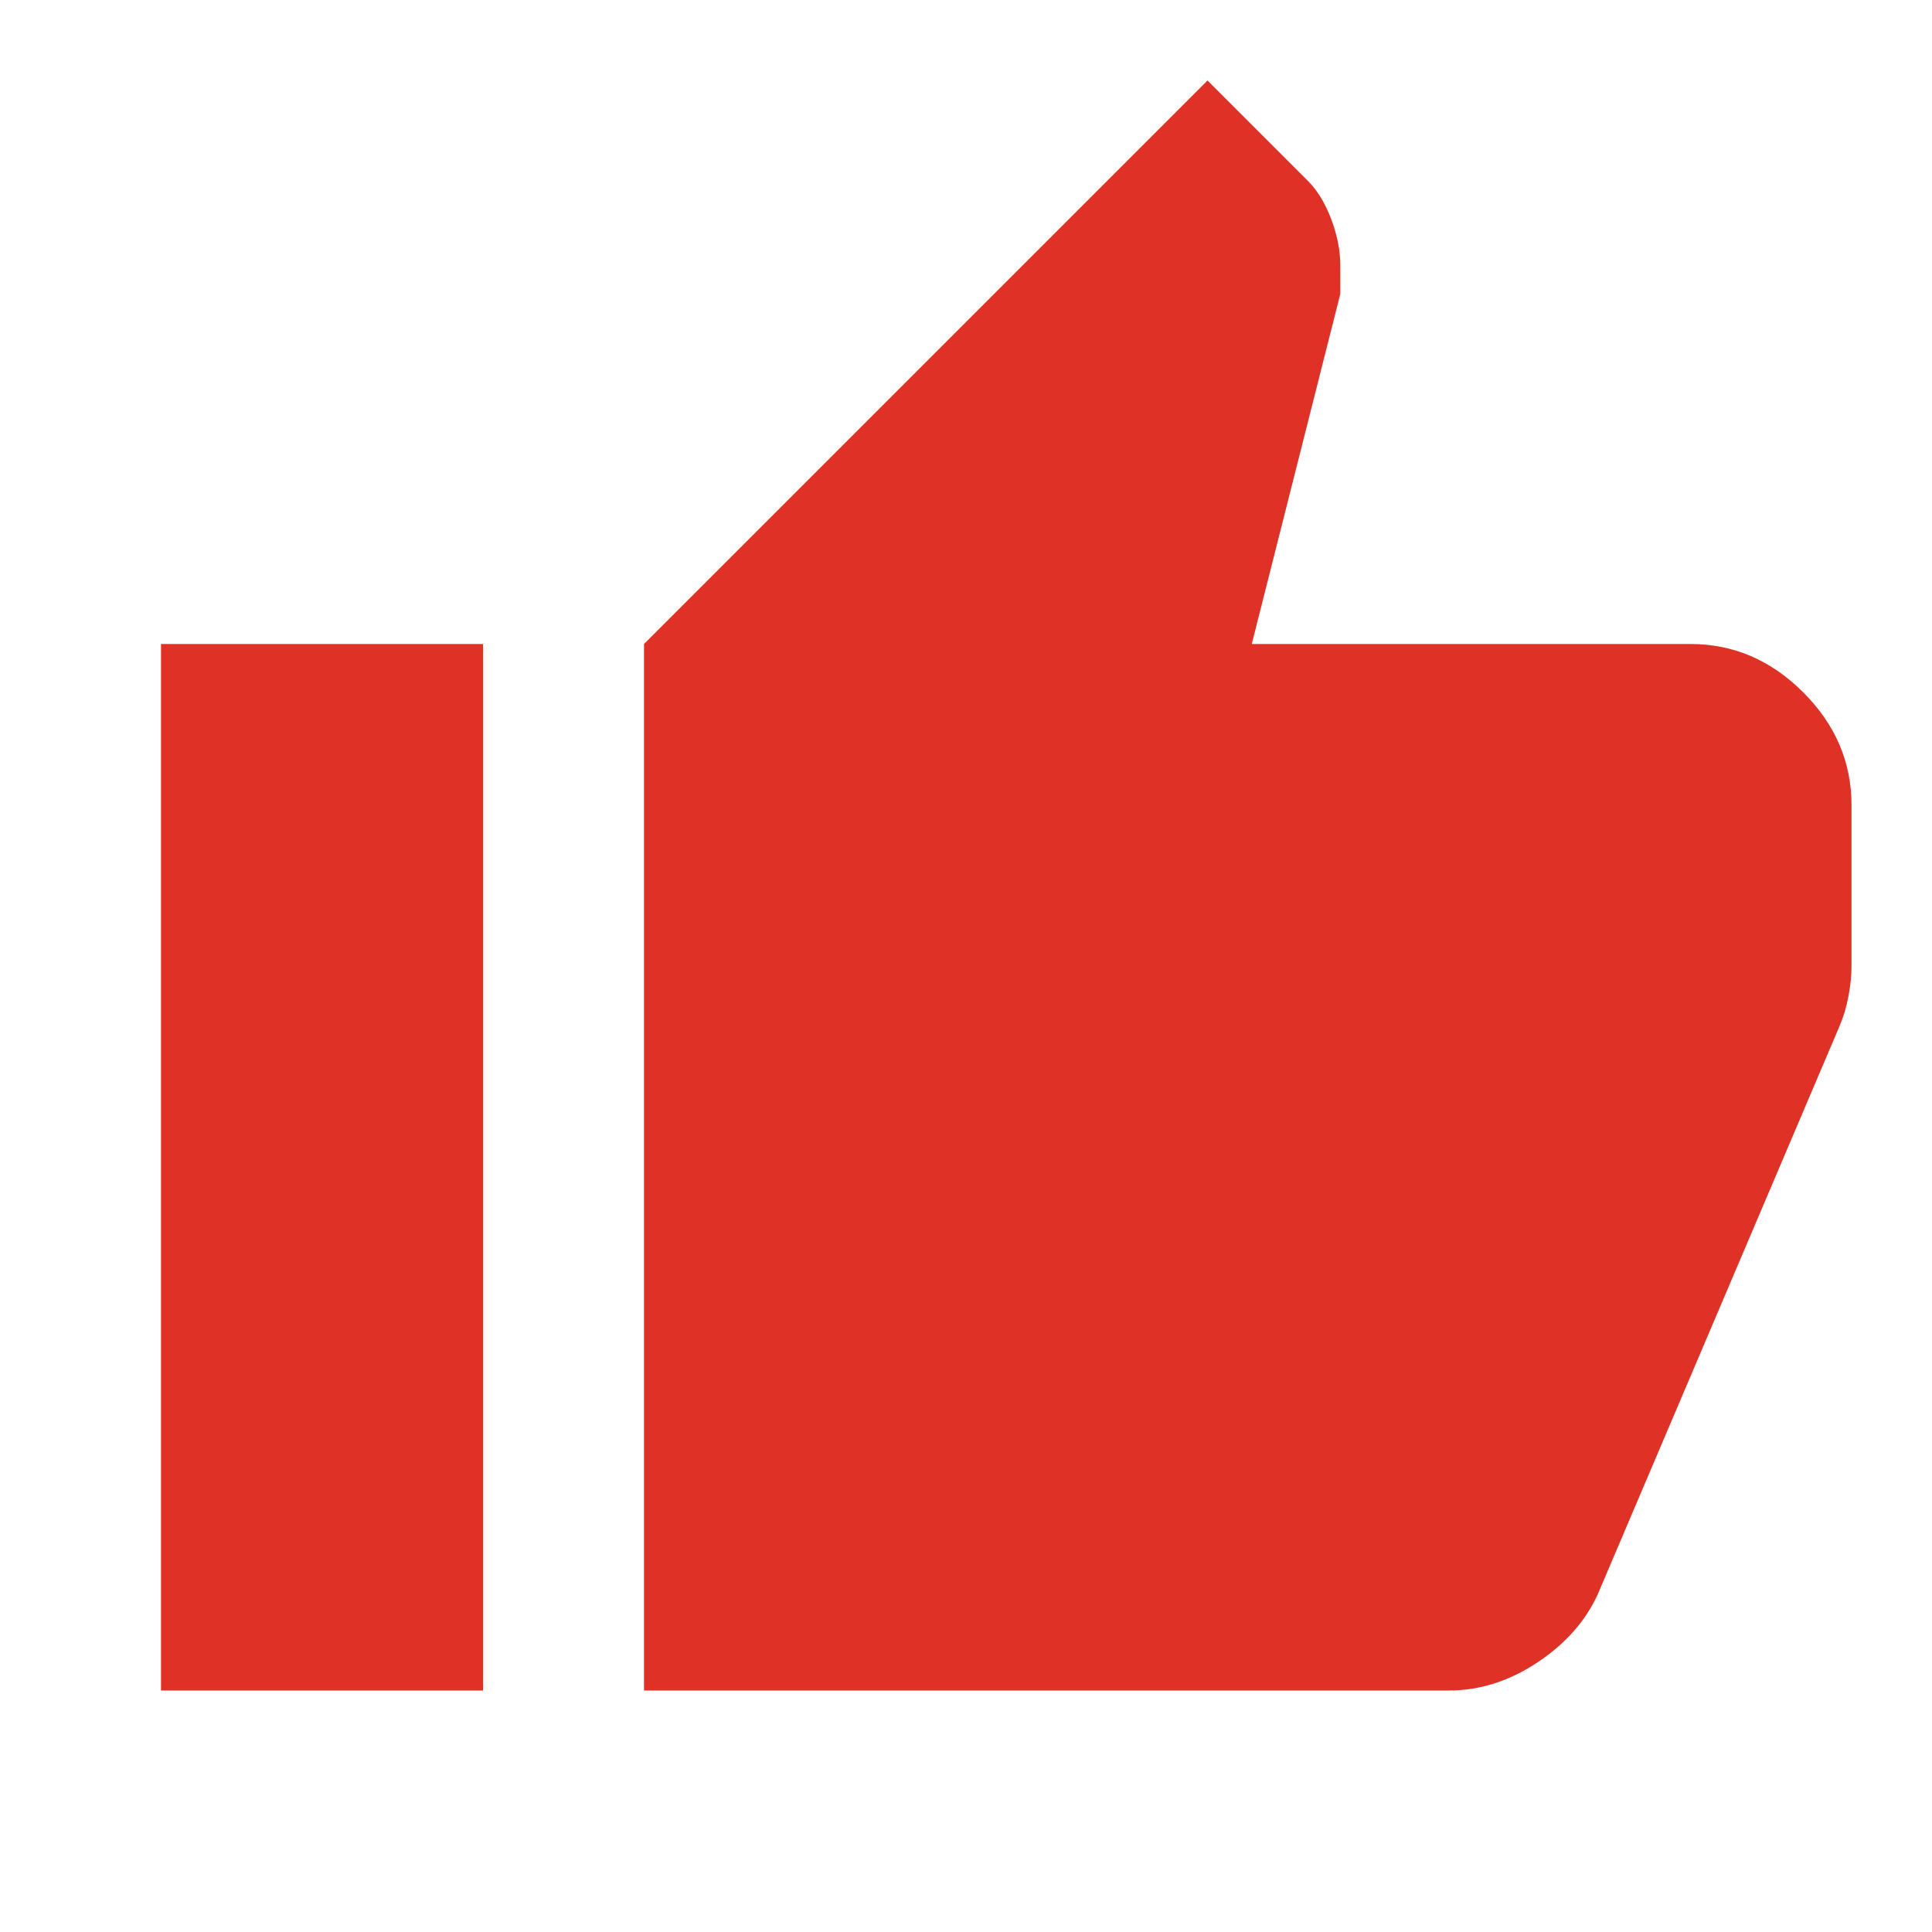
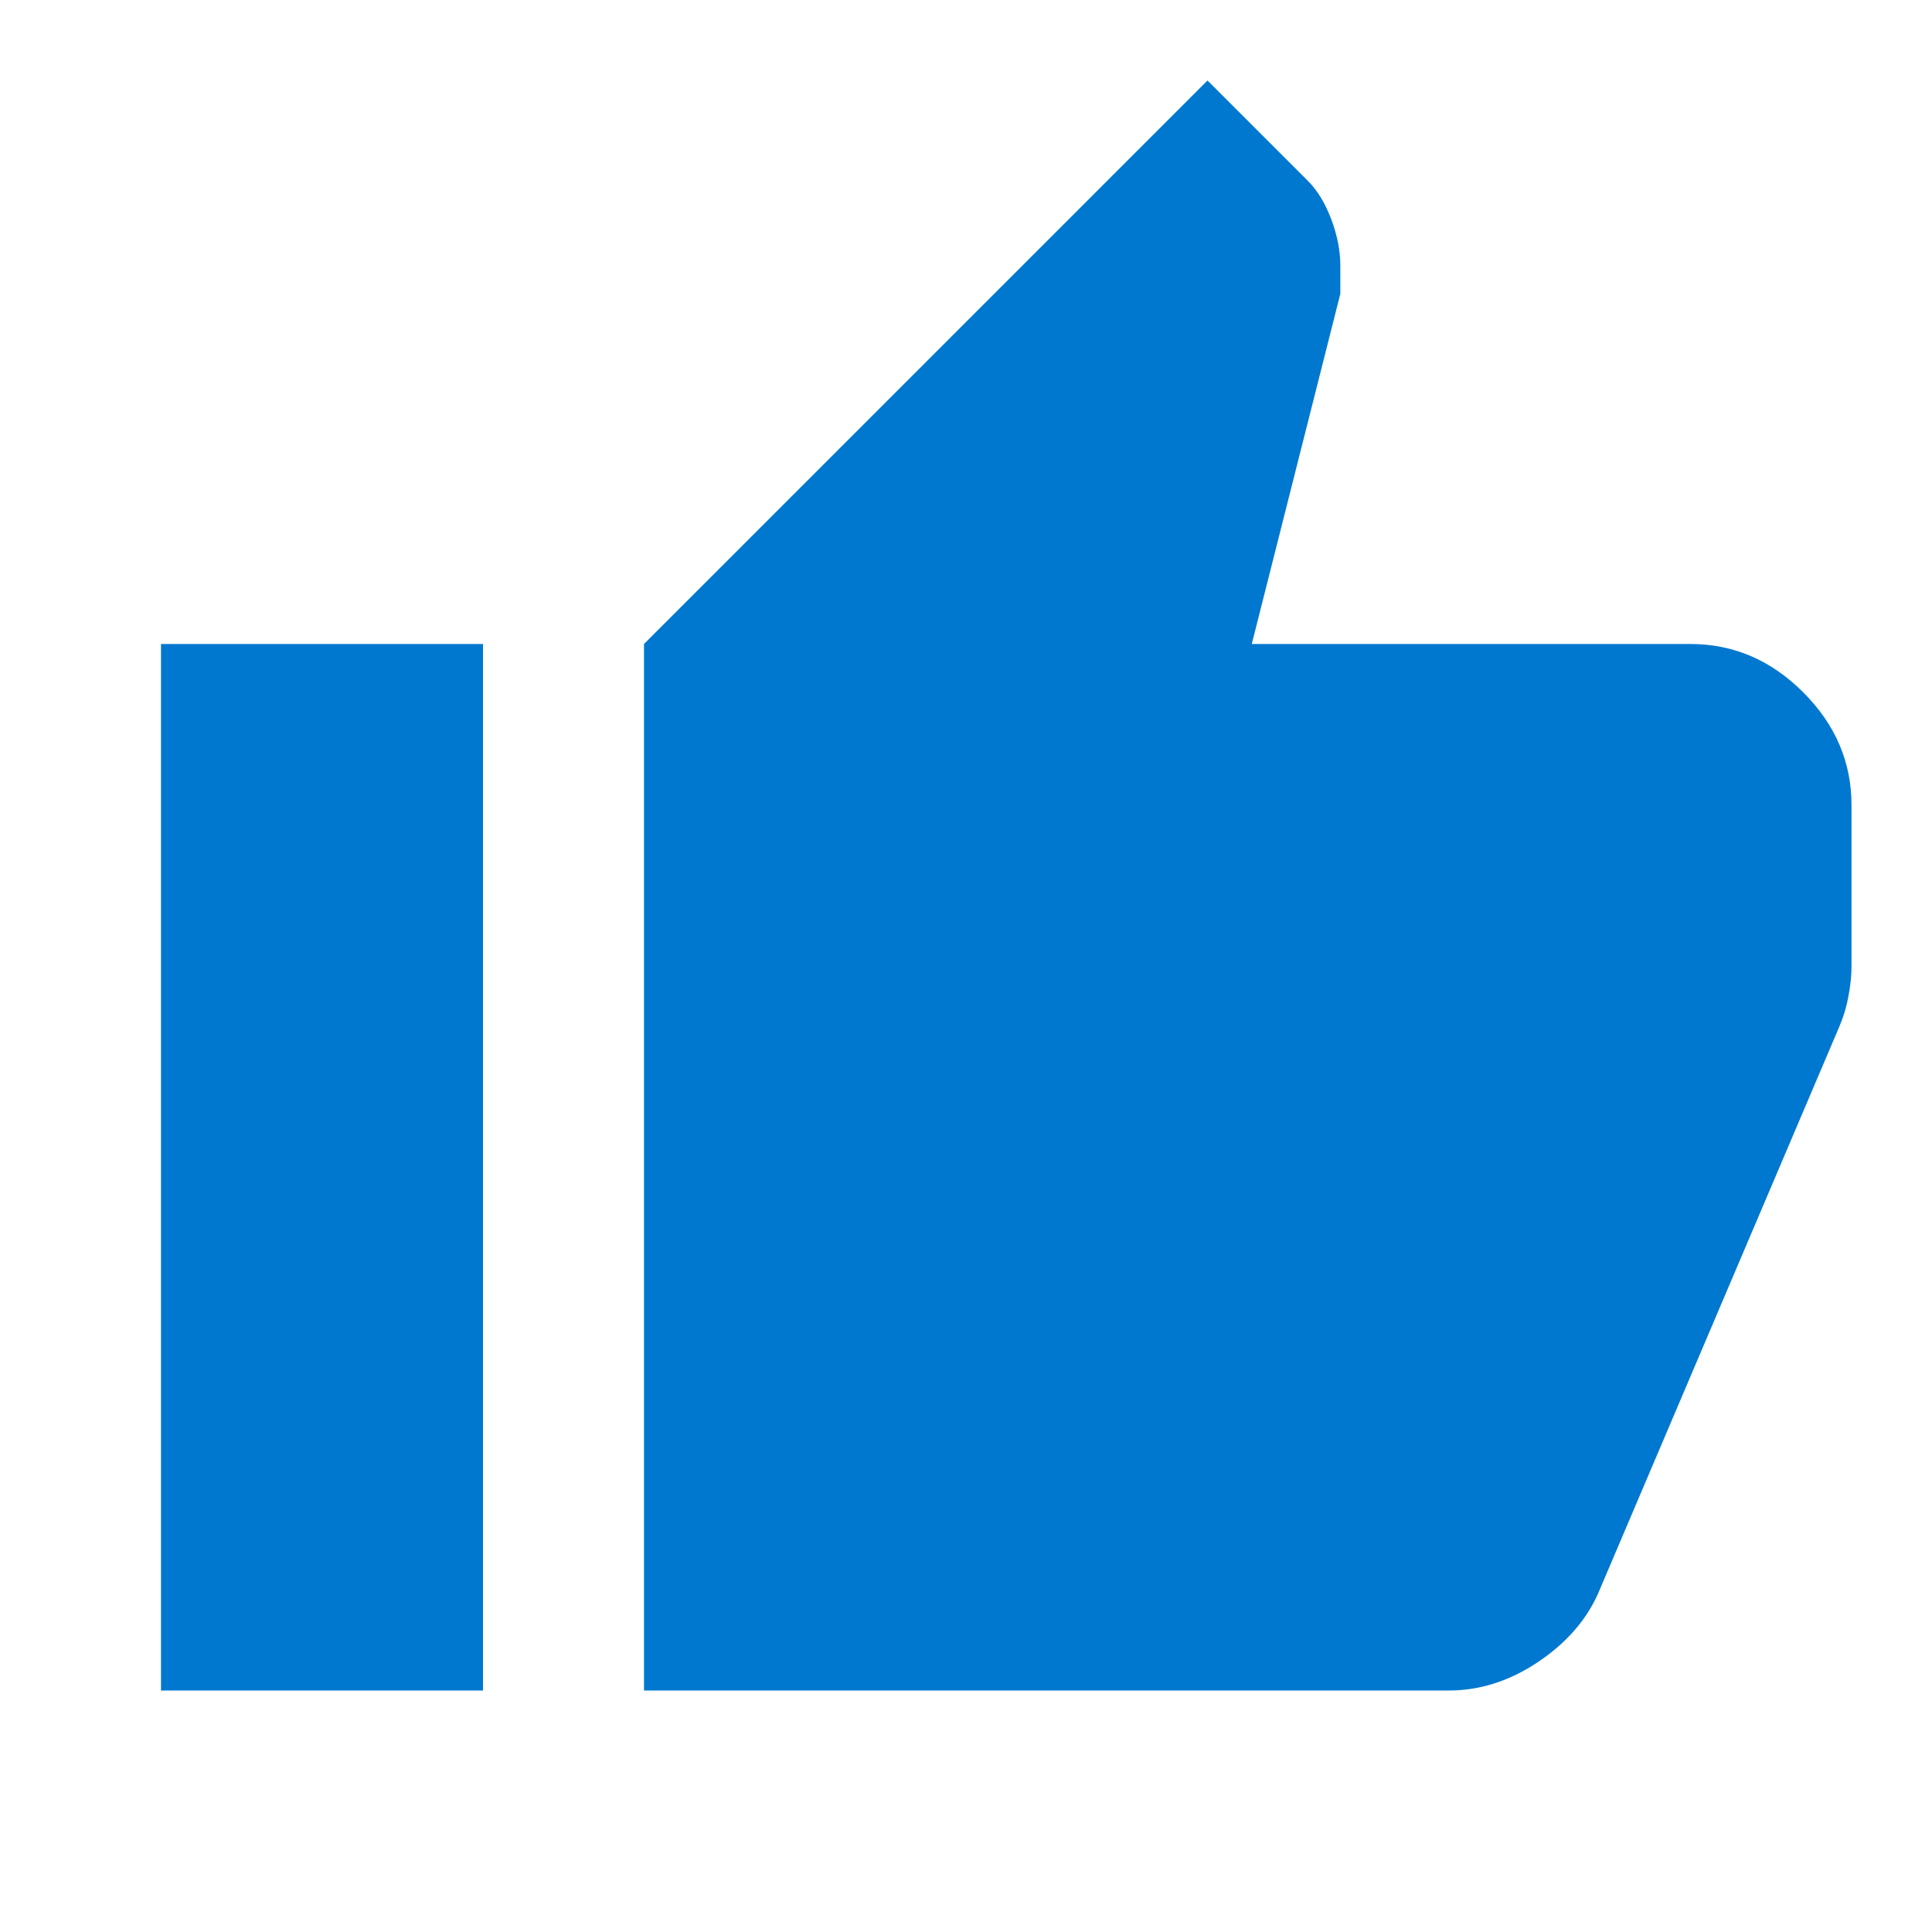
<svg xmlns="http://www.w3.org/2000/svg" width="24" height="24" viewBox="0 0 24 24" fill="none">
-   <path d="M18 21H8V8L15 1L16.25 2.25C16.367 2.367 16.462 2.525 16.538 2.725C16.613 2.925 16.65 3.117 16.65 3.3V3.65L15.55 8H21C21.533 8 22 8.2 22.4 8.6C22.8 9 23 9.467 23 10V12C23 12.117 22.988 12.242 22.962 12.375C22.938 12.508 22.9 12.633 22.85 12.75L19.85 19.8C19.7 20.133 19.45 20.417 19.1 20.65C18.75 20.883 18.383 21 18 21ZM6 8V21H2V8H6Z" fill="#E03126" />
+   <path d="M18 21H8V8L15 1L16.25 2.25C16.367 2.367 16.462 2.525 16.538 2.725C16.613 2.925 16.65 3.117 16.65 3.3V3.65L15.55 8H21C21.533 8 22 8.2 22.4 8.6C22.8 9 23 9.467 23 10V12C23 12.117 22.988 12.242 22.962 12.375C22.938 12.508 22.9 12.633 22.85 12.75L19.85 19.8C19.7 20.133 19.45 20.417 19.1 20.65C18.75 20.883 18.383 21 18 21ZM6 8V21H2V8H6Z" fill="#0078CF" />
</svg>
